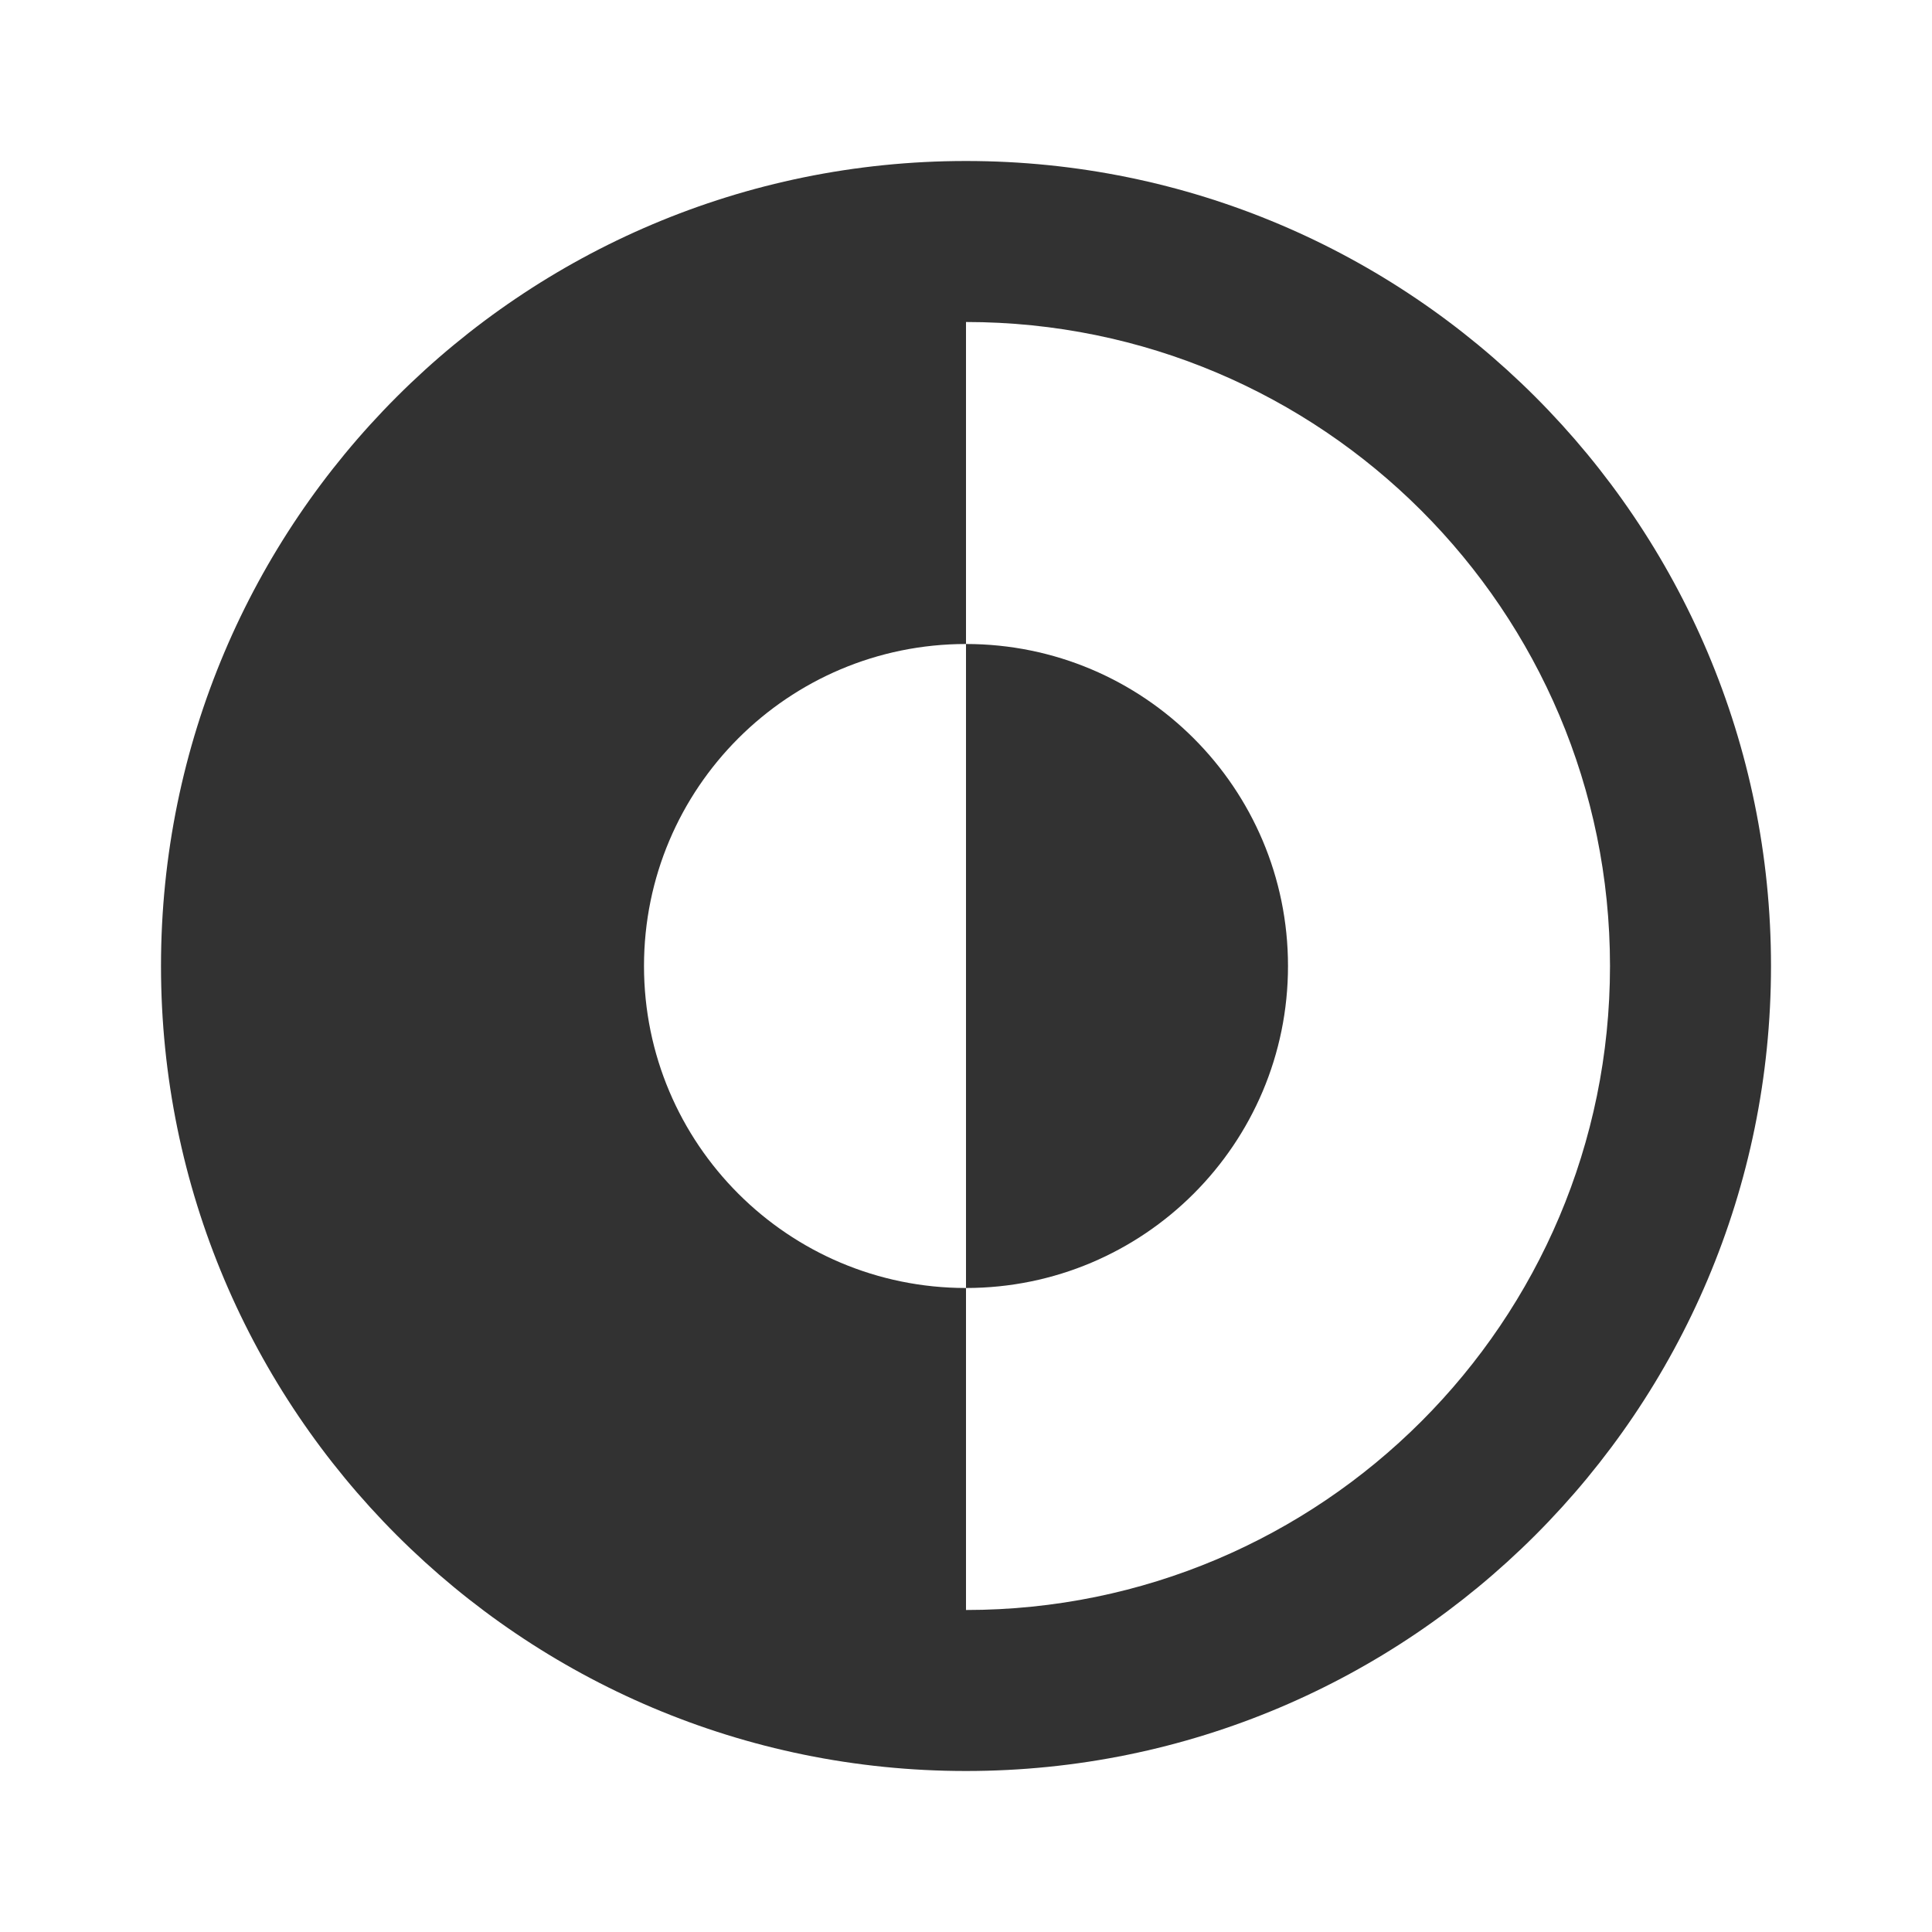
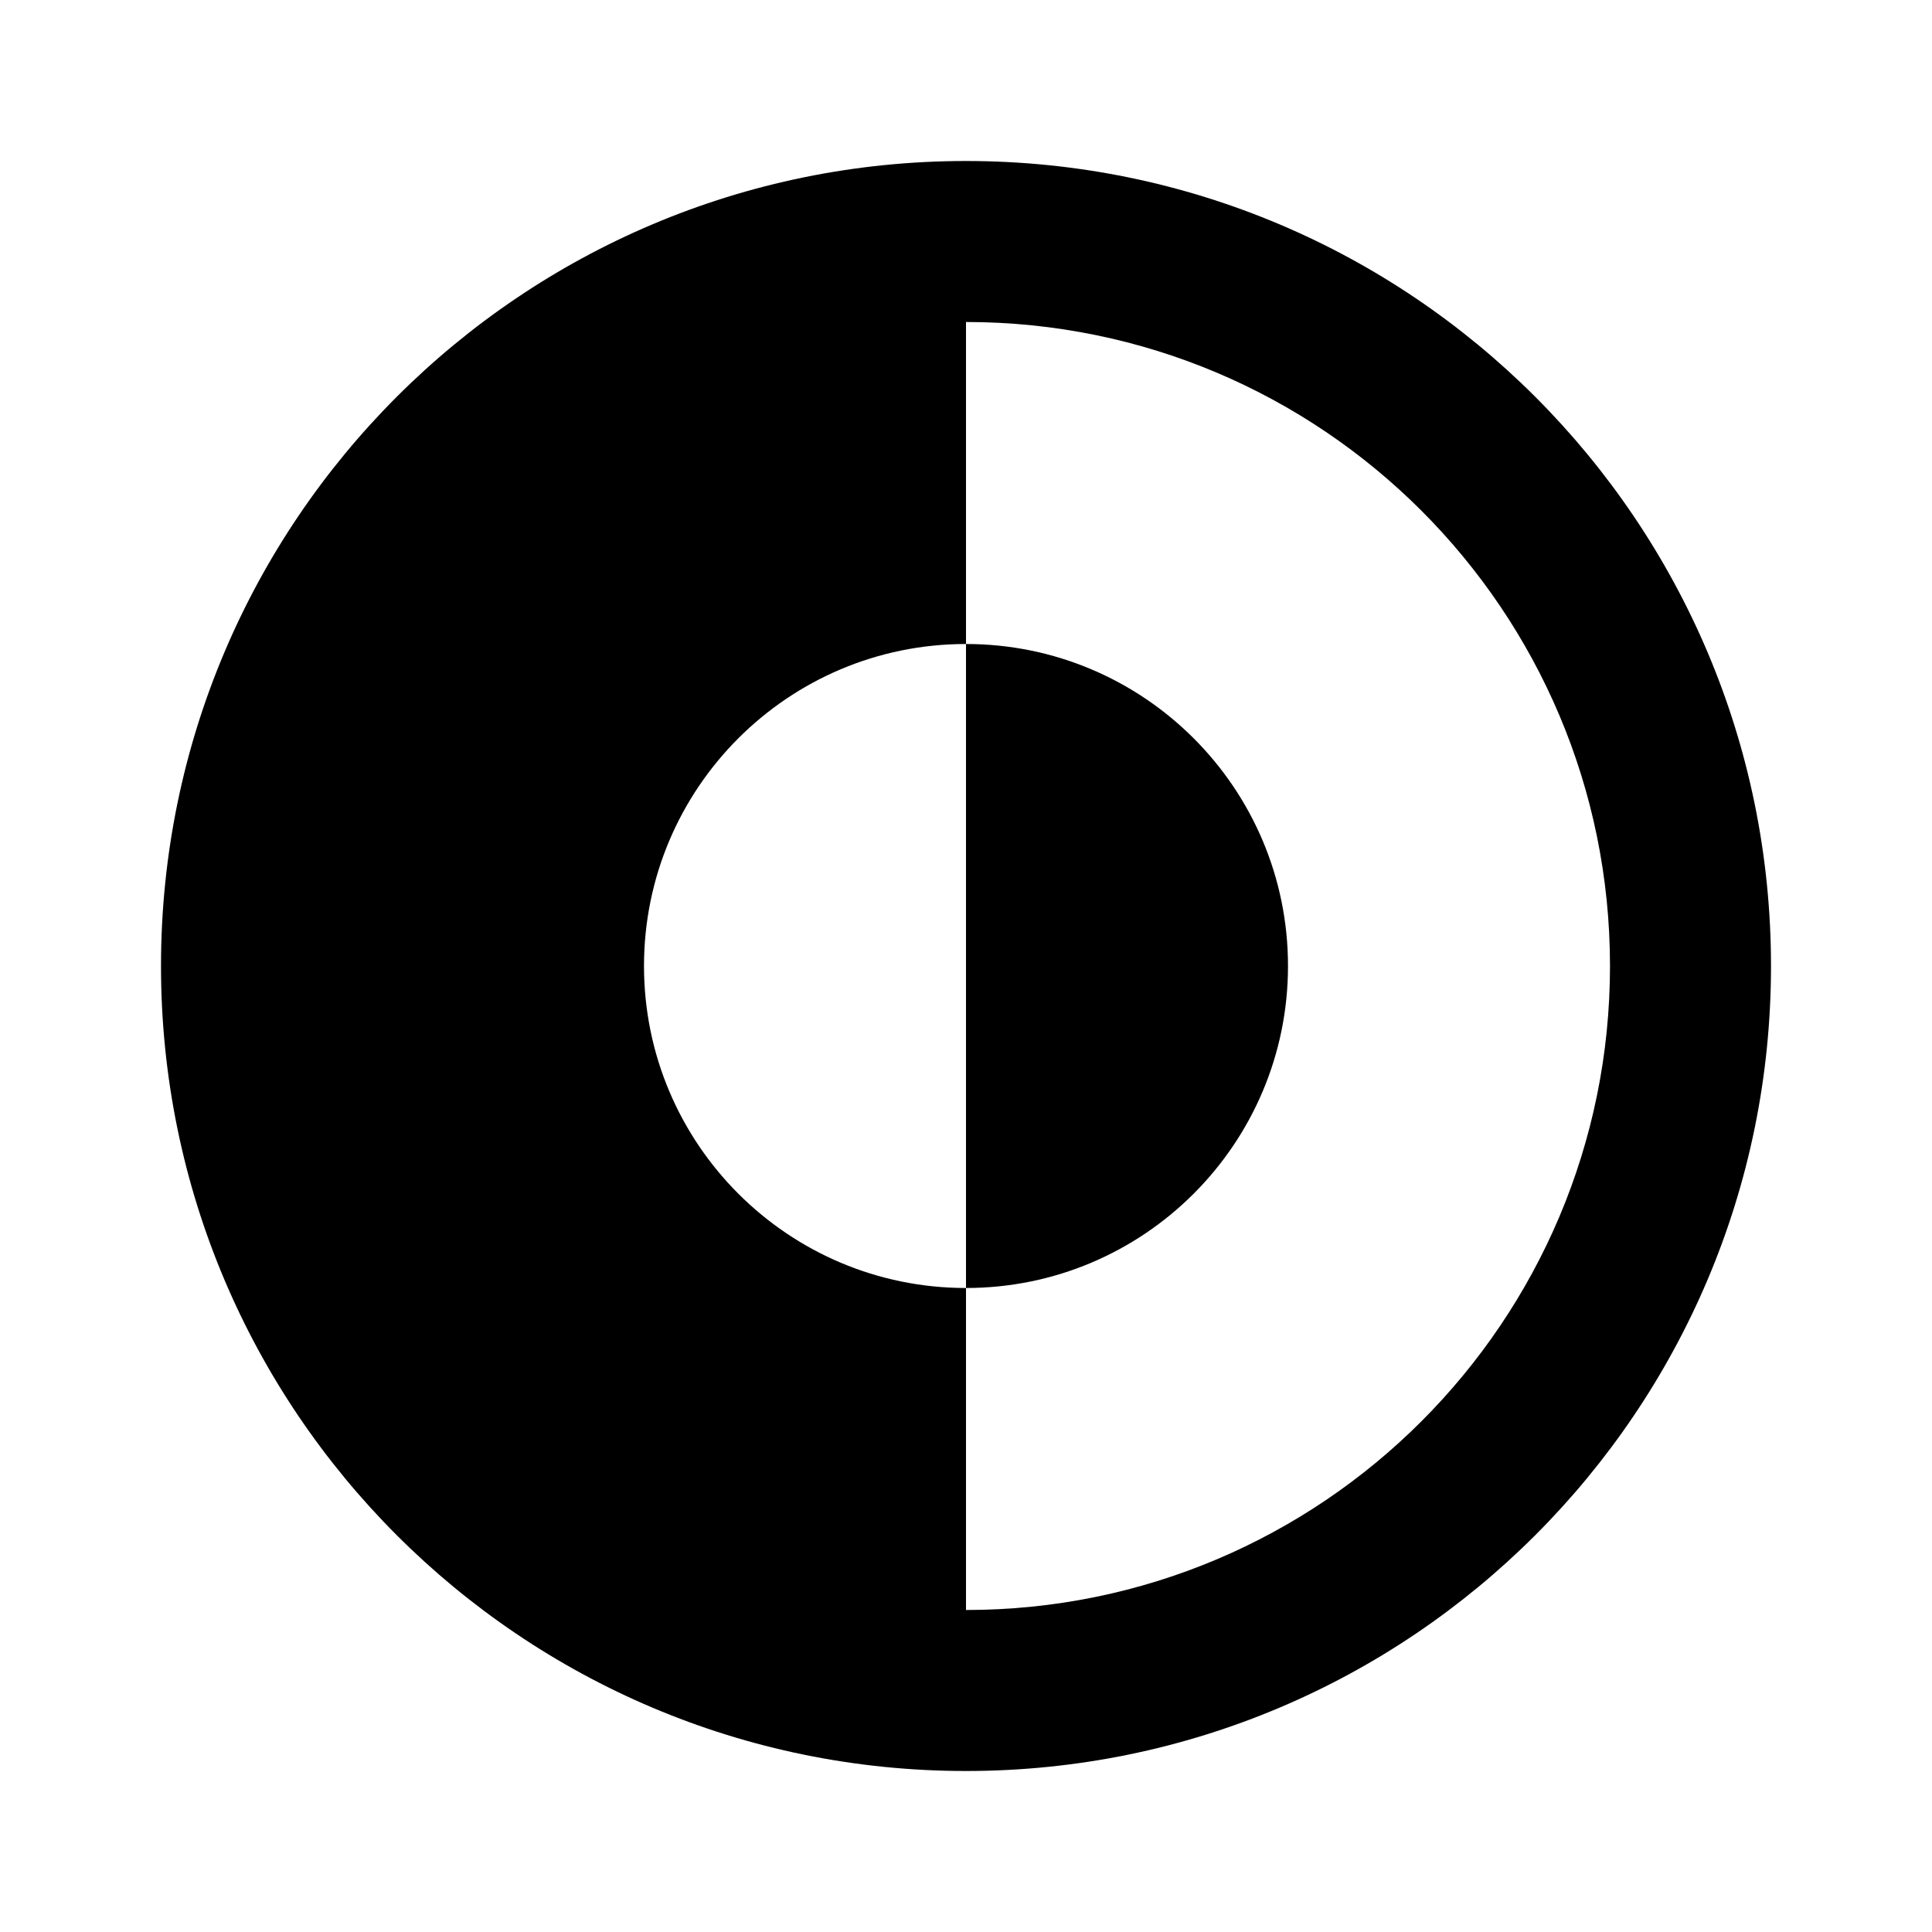
<svg xmlns="http://www.w3.org/2000/svg" width="24" height="24" viewBox="0 0 24 24" fill="none">
-   <path d="M12 16C14.209 16 16 14.209 16 12C16 9.791 14.209 8 12 8V16Z" fill="rgba(50, 50, 50, 1)" />
-   <path fill-rule="evenodd" clip-rule="evenodd" d="M12 2C6.477 2 2 6.477 2 12C2 17.523 6.477 22 12 22C17.523 22 22 17.523 22 12C22 6.477 17.523 2 12 2ZM12 4V8C9.791 8 8 9.791 8 12C8 14.209 9.791 16 12 16V20C16.418 20 20 16.418 20 12C20 7.582 16.418 4 12 4Z" fill="rgba(50, 50, 50, 1)" />
+   <path d="M12 16C14.209 16 16 14.209 16 12C16 9.791 14.209 8 12 8V16Z" fill="currentColor" />
+   <path fill-rule="evenodd" clip-rule="evenodd" d="M12 2C6.477 2 2 6.477 2 12C2 17.523 6.477 22 12 22C17.523 22 22 17.523 22 12C22 6.477 17.523 2 12 2ZM12 4V8C9.791 8 8 9.791 8 12C8 14.209 9.791 16 12 16V20C16.418 20 20 16.418 20 12C20 7.582 16.418 4 12 4Z" fill="currentColor" />
</svg>
